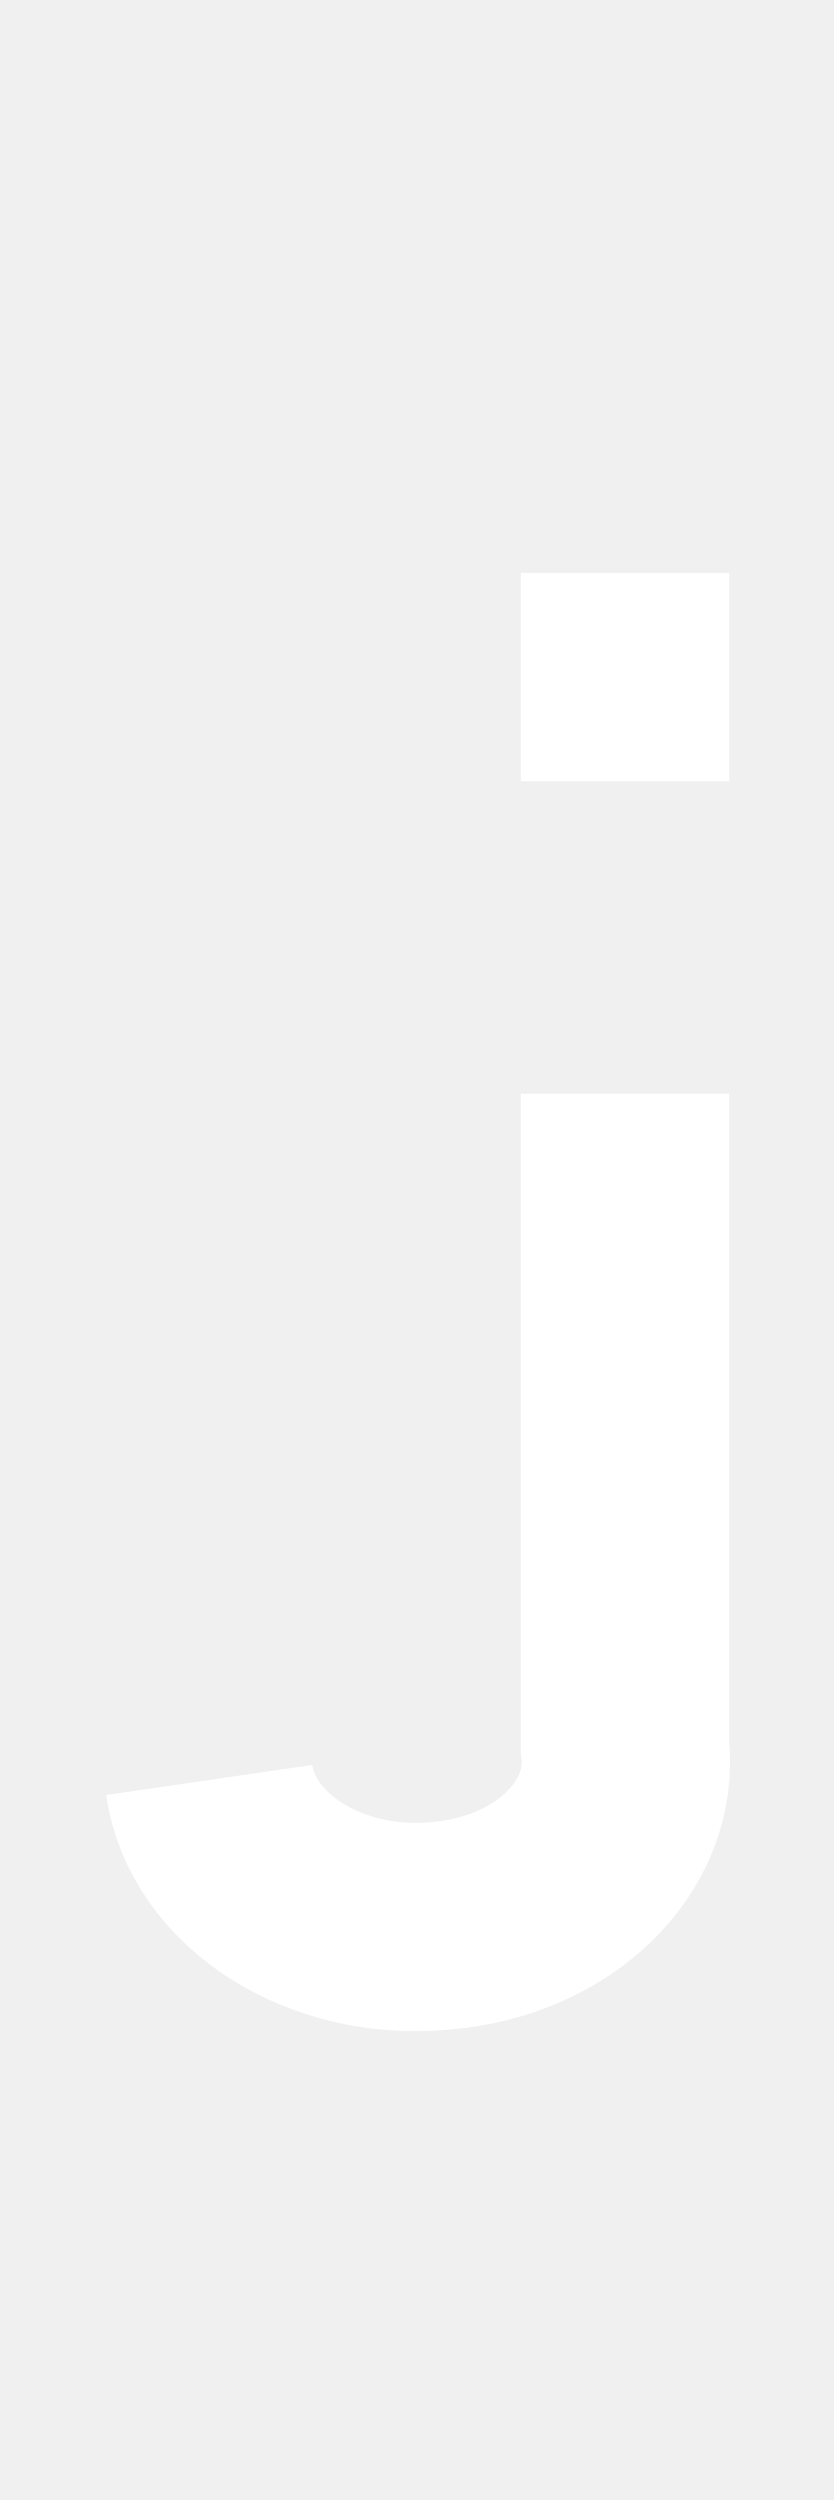
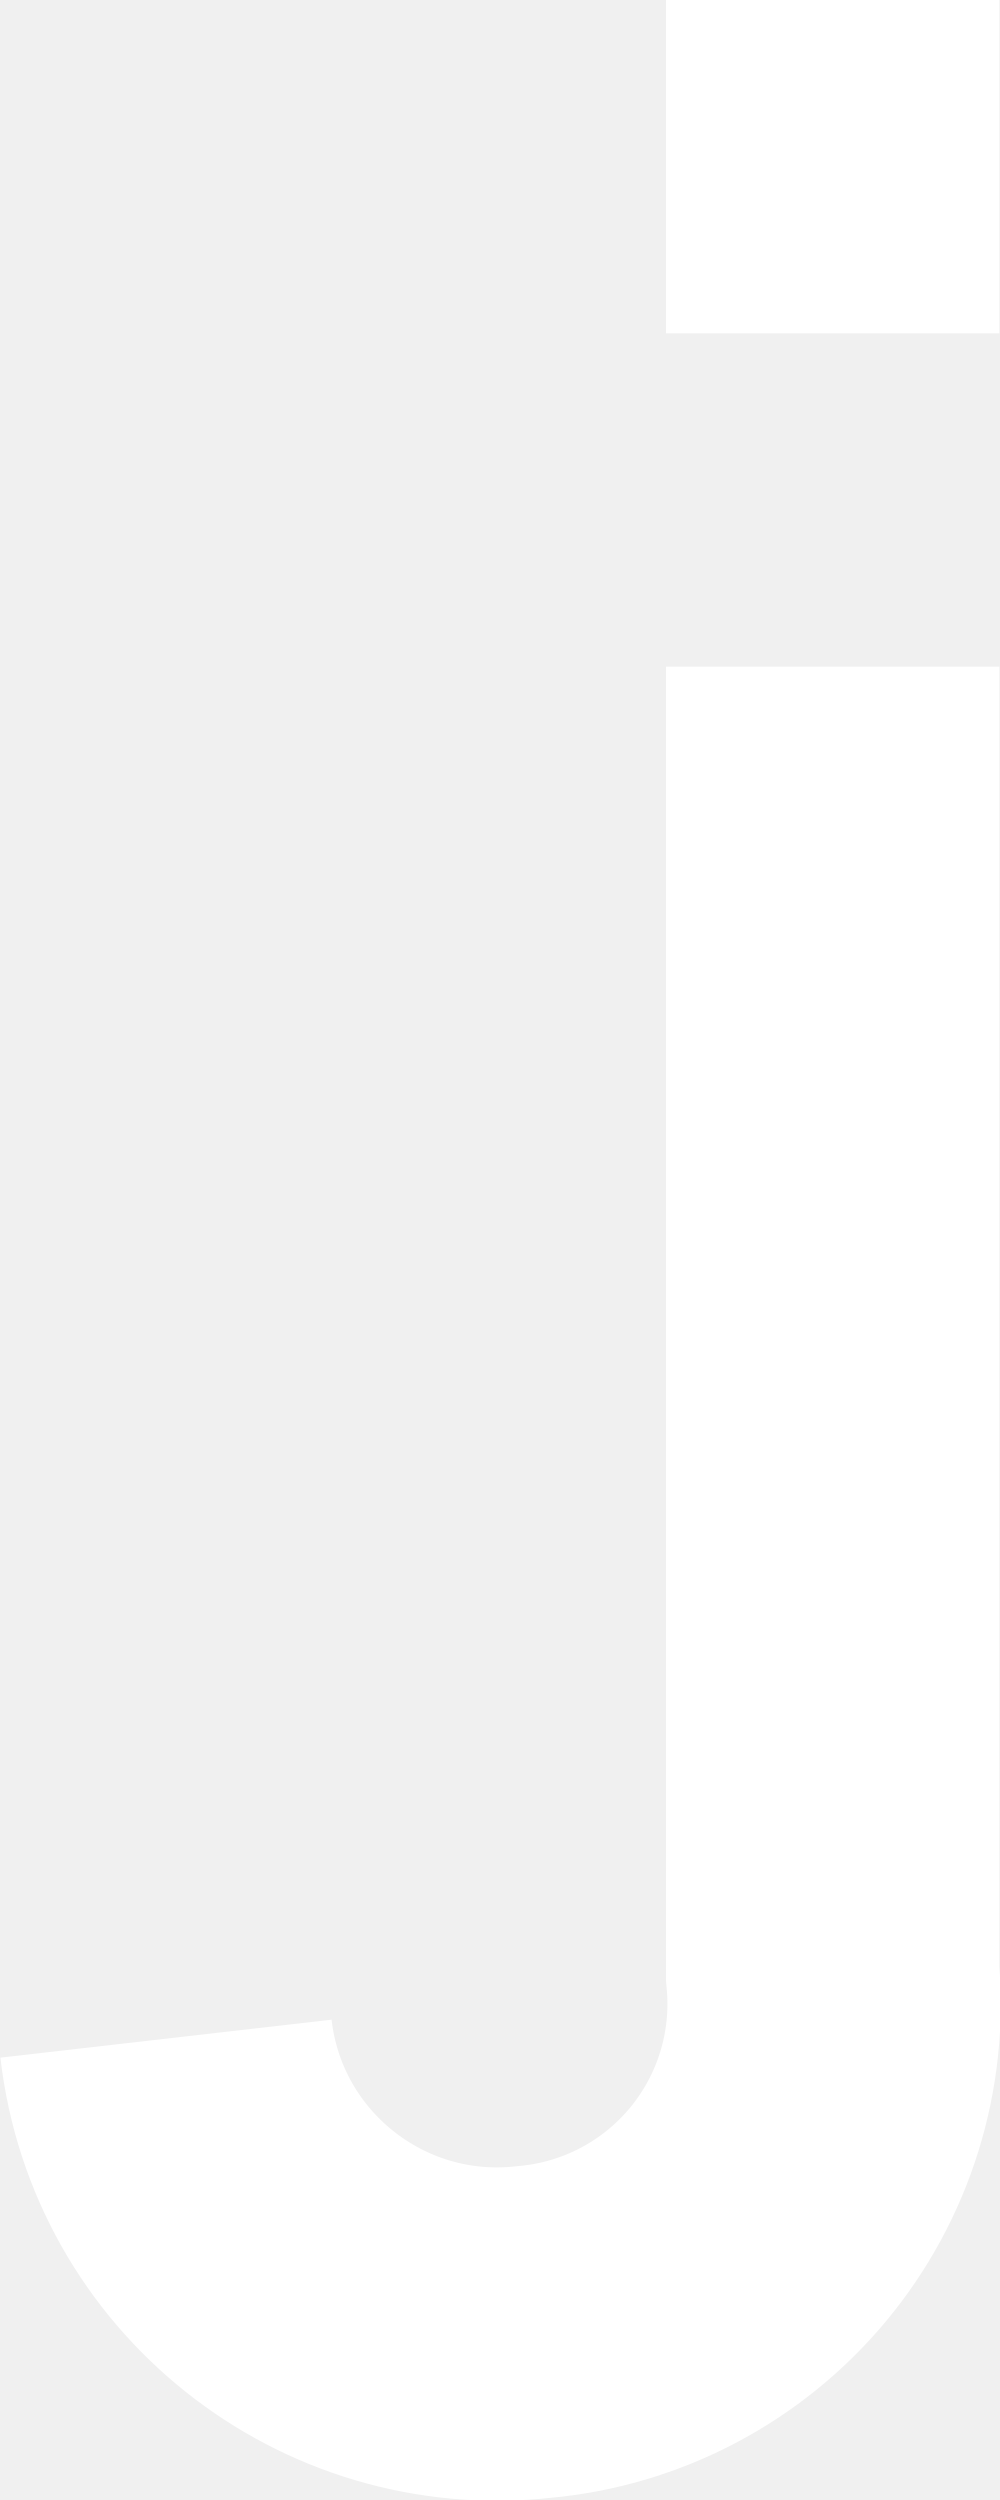
- <svg xmlns="http://www.w3.org/2000/svg" id="Layer_1" data-name="Layer 1" viewBox="0 0 20 60">
+ <svg xmlns="http://www.w3.org/2000/svg" id="Layer_1" data-name="Layer 1" viewBox="0 0 14.99 37.5">
  <defs>
-     <style>.cls-1,.cls-2,.cls-3{fill:none;}.cls-2,.cls-3{stroke:#fff;stroke-width:5px;}.cls-2{stroke-miterlimit:10;}</style>
+     <style>.cls-1{fill:none;stroke:#fff;stroke-width:5px;}</style>
  </defs>
-   <rect class="cls-1" width="20" height="20" />
-   <rect class="cls-1" y="40" width="20" height="20" />
-   <rect class="cls-1" y="0.5" width="20" height="20" />
-   <rect class="cls-1" x="0.34" width="19.32" height="18.82" />
-   <line class="cls-2" x1="15" y1="18.75" x2="15" y2="13.75" />
-   <path class="cls-3" d="M15,26.25V41.92c.25,2.17-1.73,4.09-4.44,4.3h0c-2.74.26-5.22-1.31-5.54-3.5v0" transform="translate(0 0)" />
+   <line class="cls-1" x1="12.49" y1="5" x2="12.49" />
+   <path class="cls-1" d="M15,11.5V31.1a4.94,4.94,0,0,1-4.48,5.38A5,5,0,0,1,5,32.08" transform="translate(-2.51 -1.5)" />
</svg>
